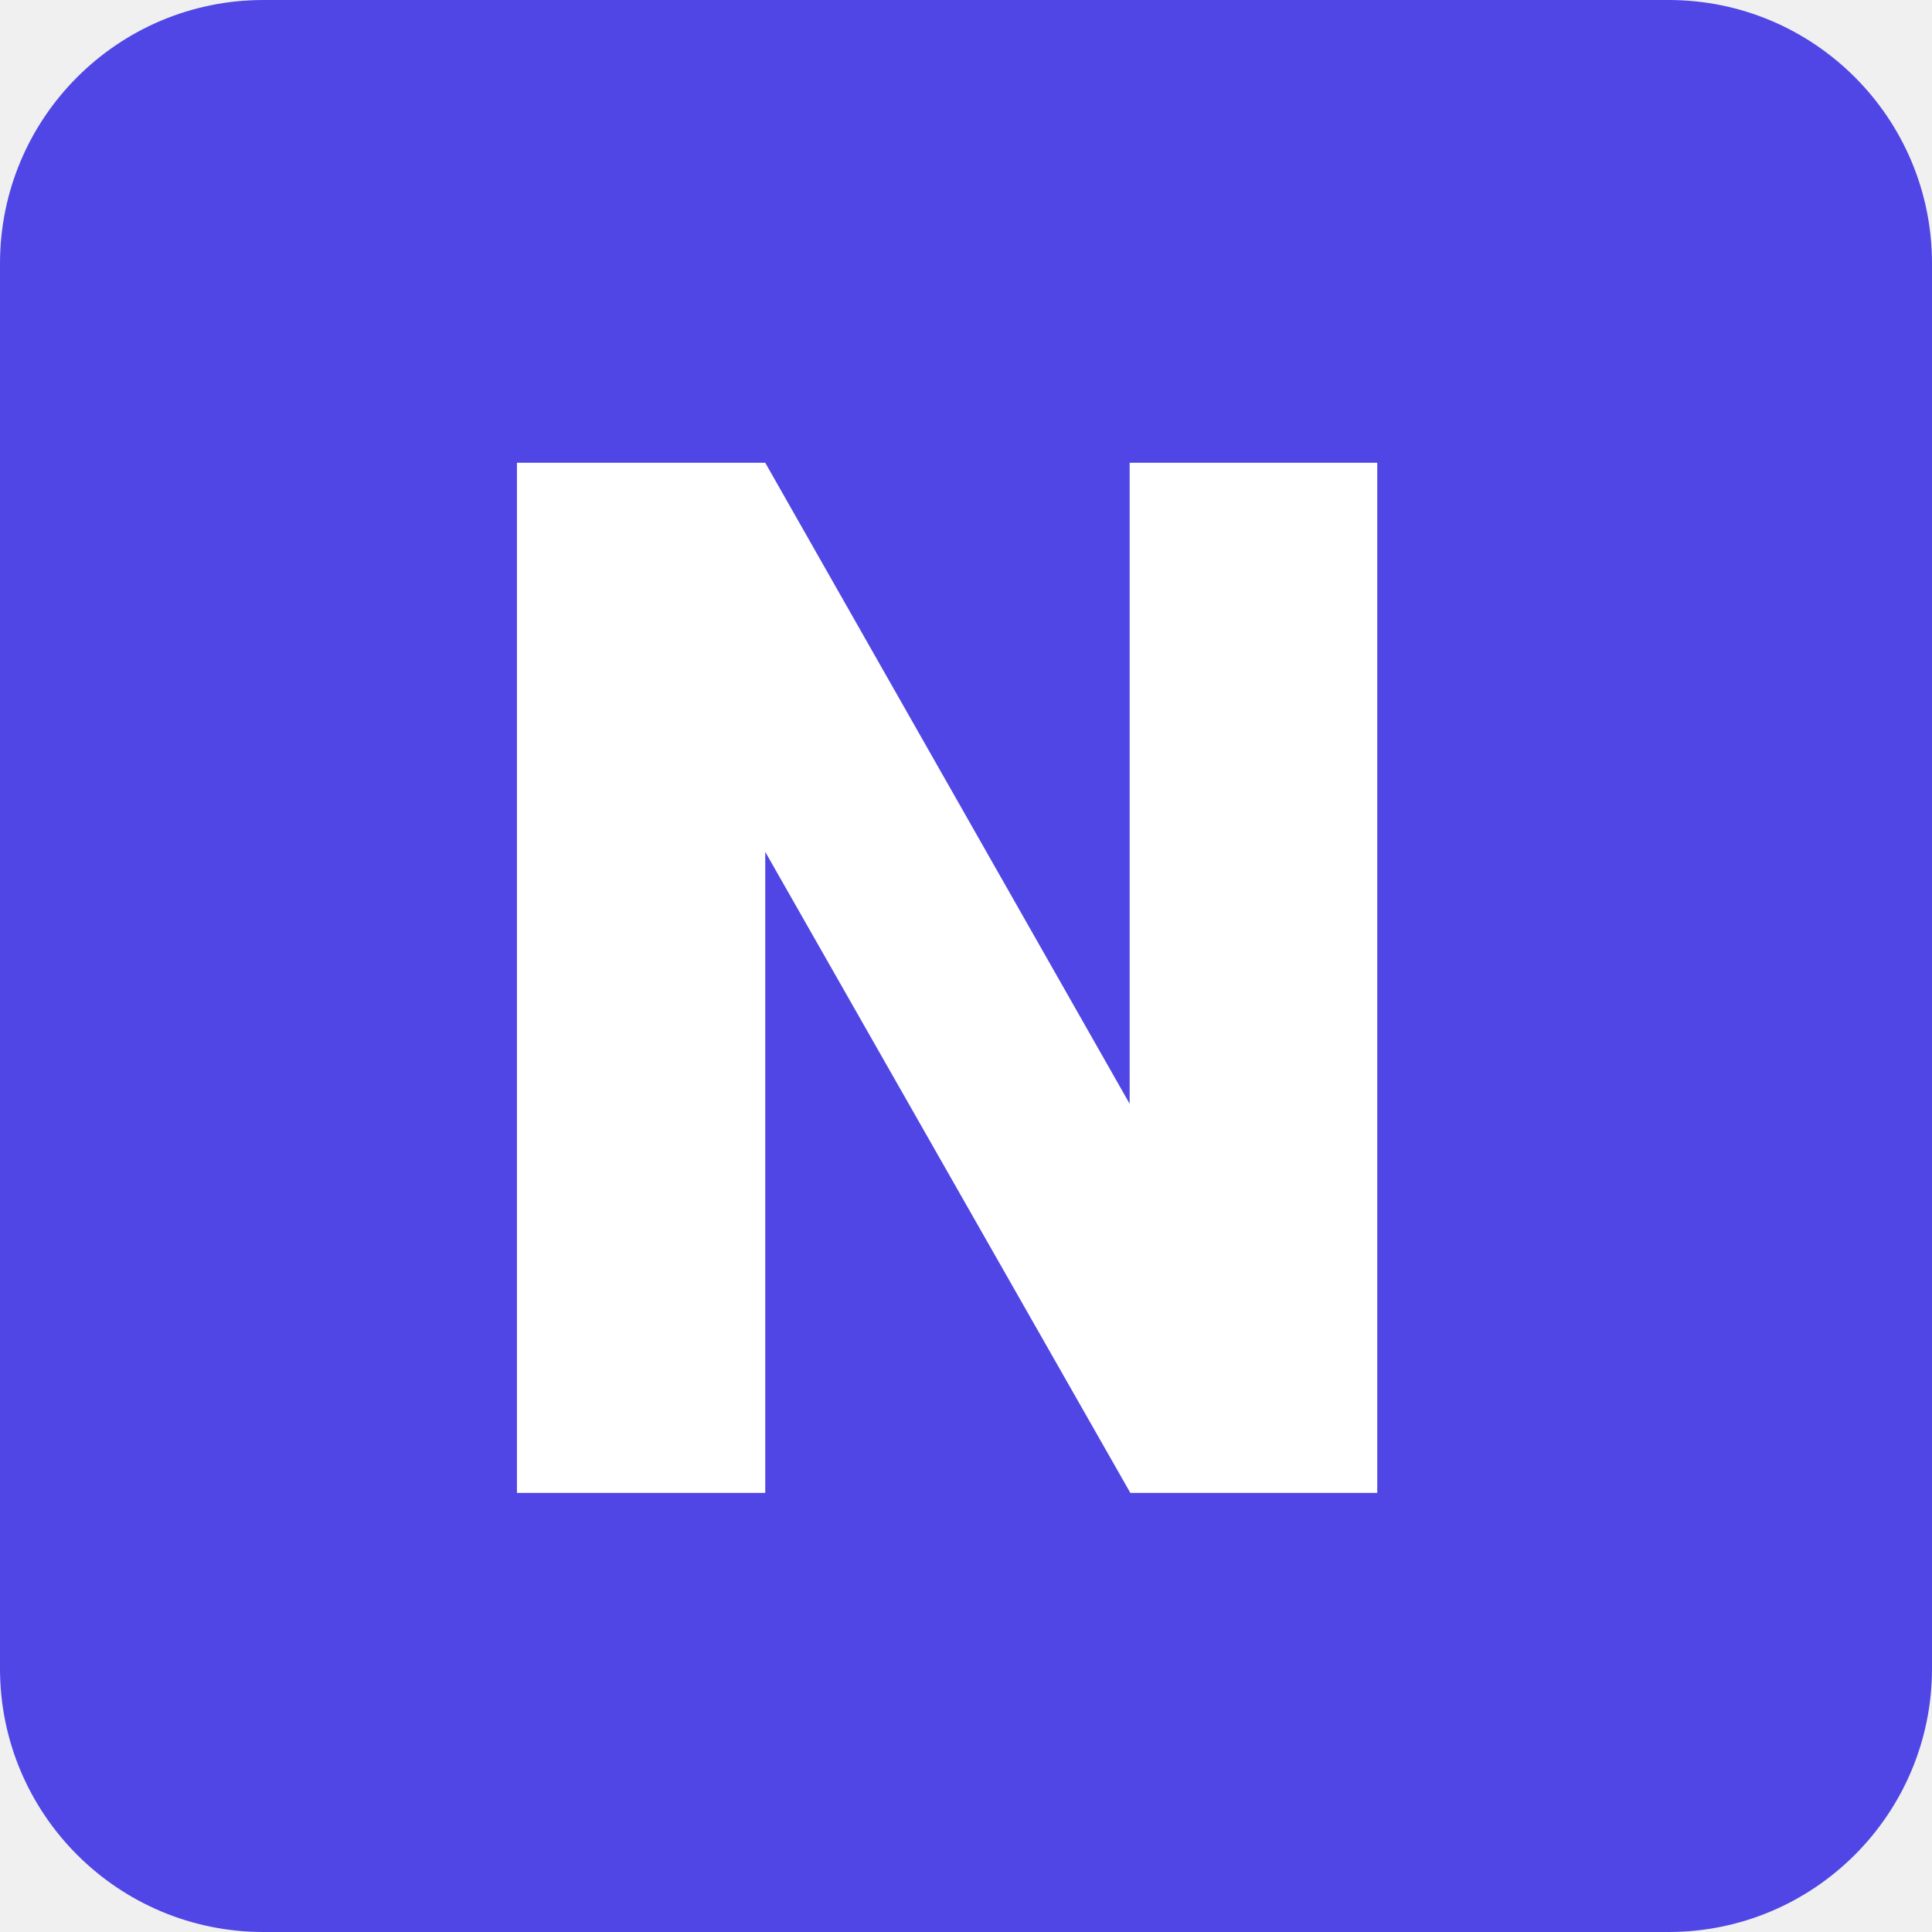
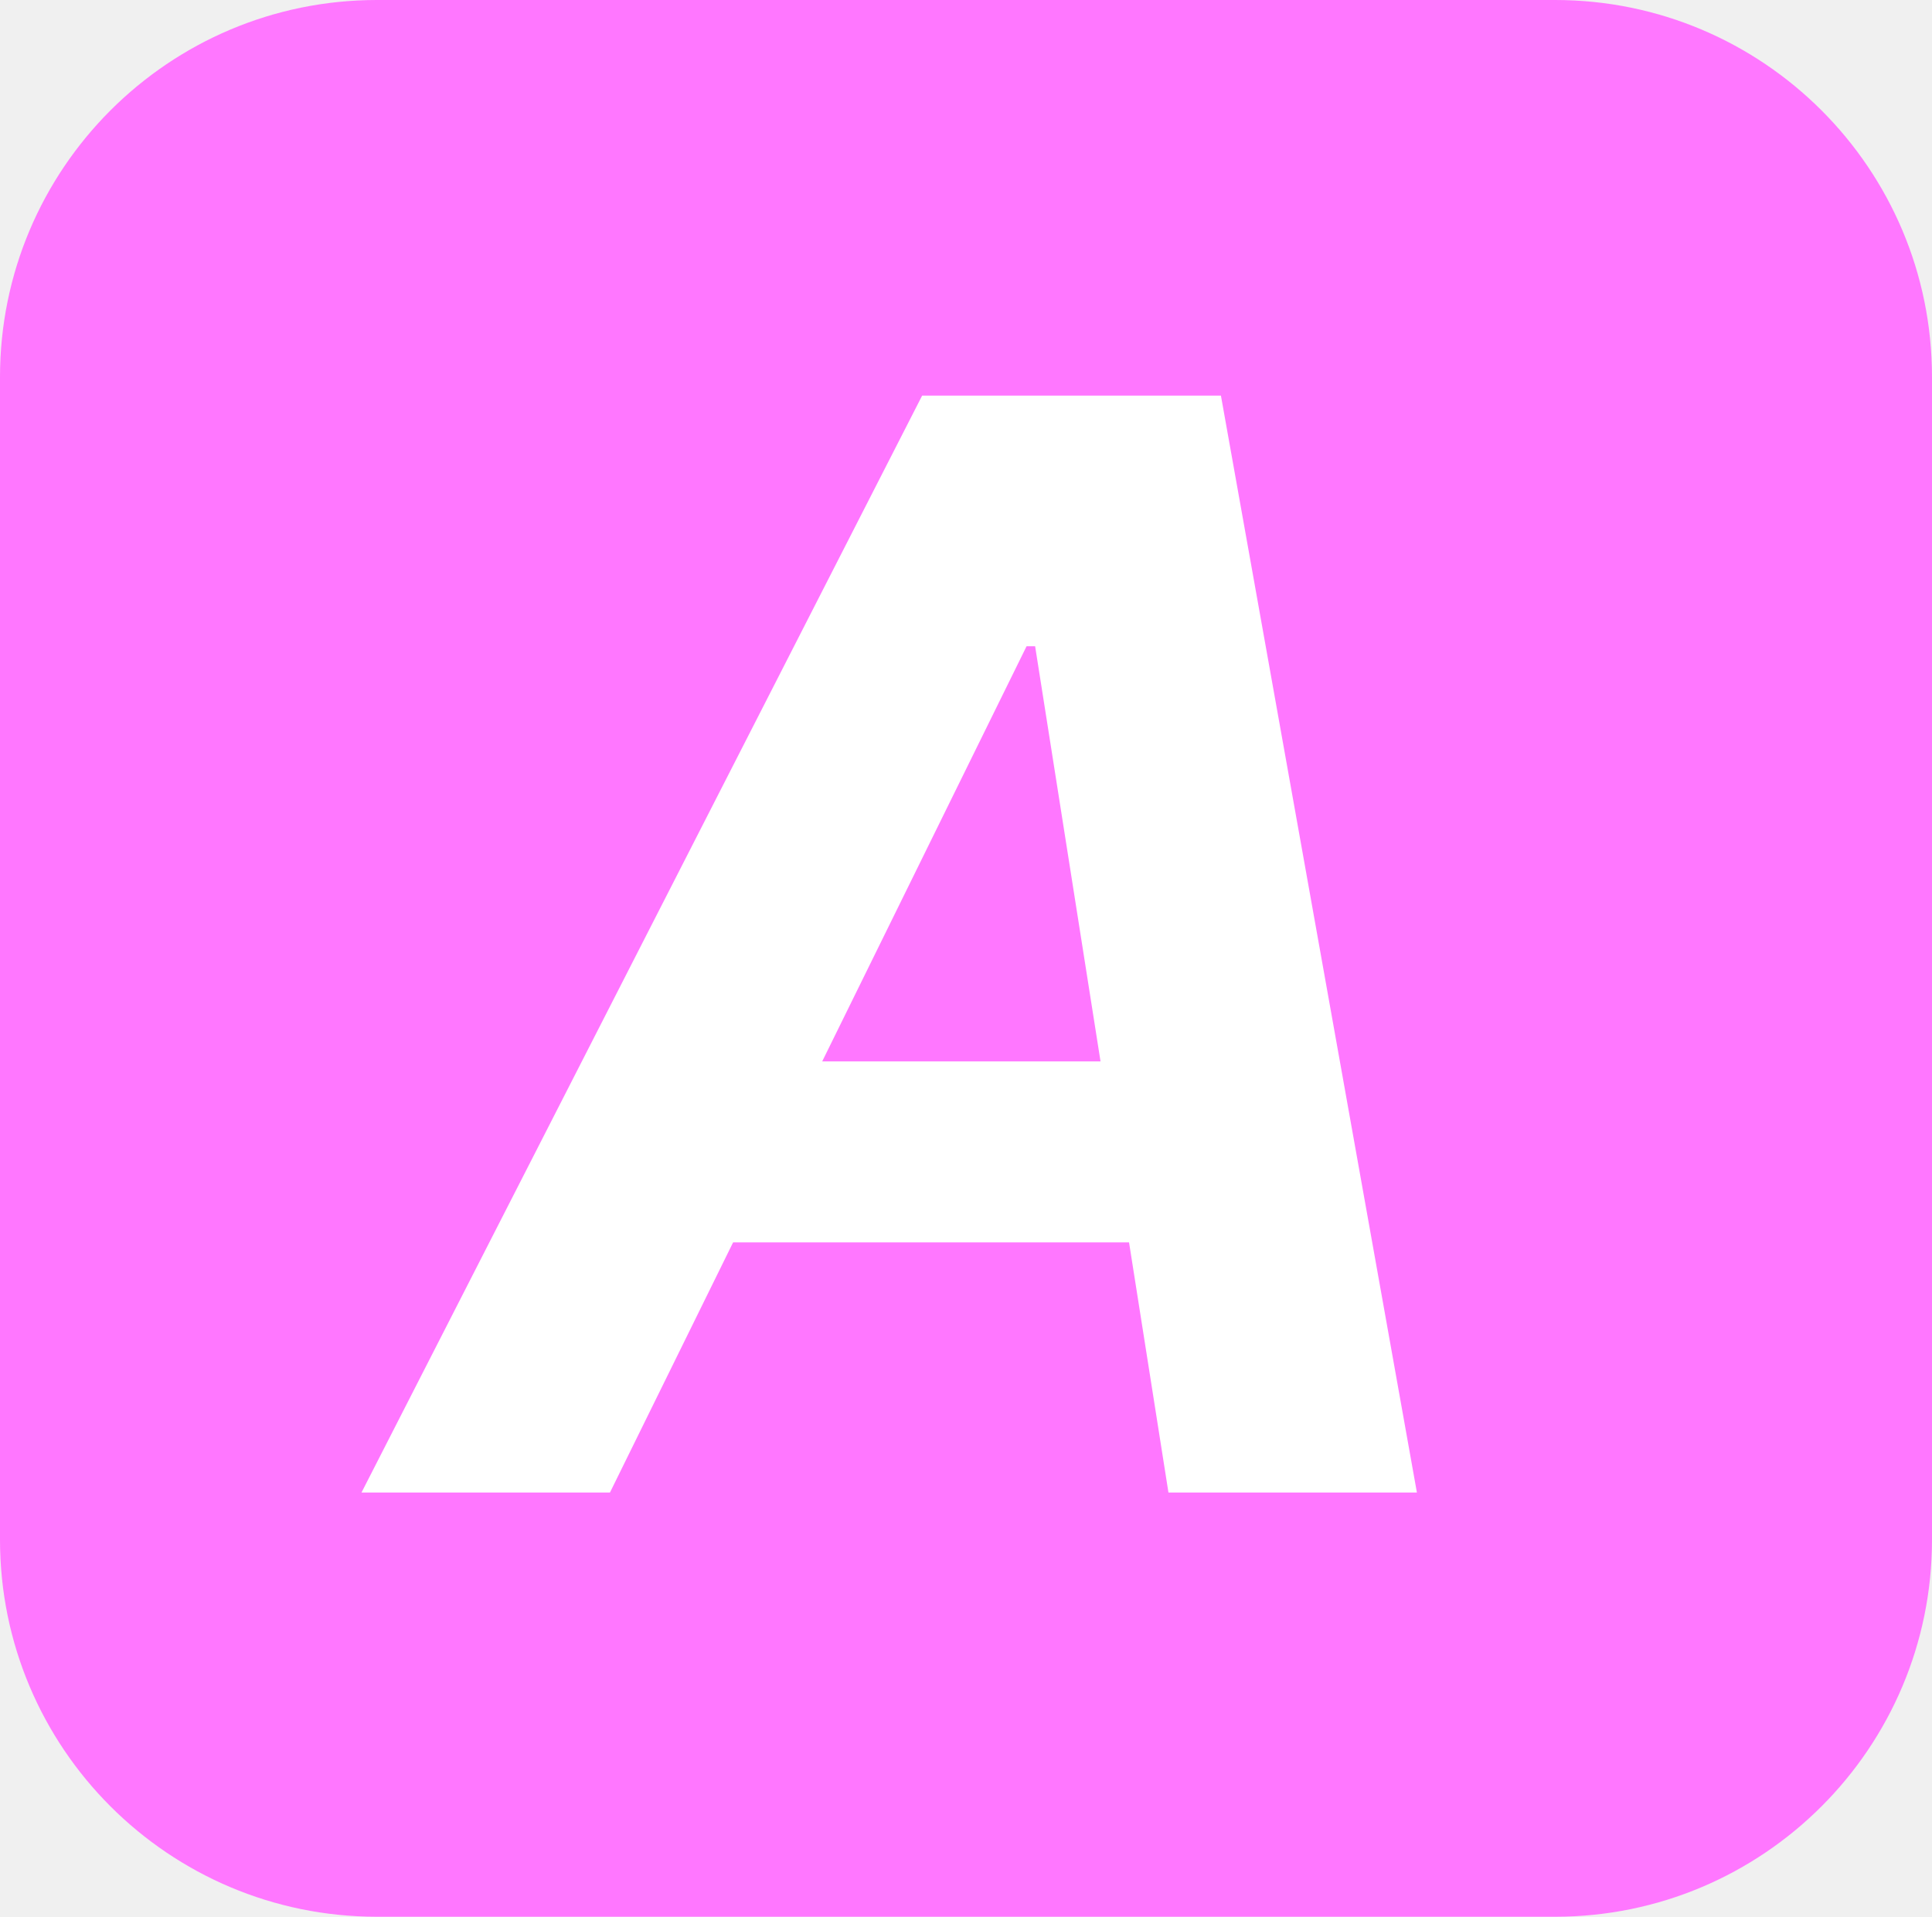
- <svg xmlns="http://www.w3.org/2000/svg" width="44" height="44" viewBox="0 0 44 44" fill="none">
-   <rect width="44" height="44" rx="6" fill="#4F46E5" />
-   <path d="M31.366 34H25.743L17.428 19.401V34H11.773V10.539H17.428L25.727 25.138V10.539H31.366V34Z" fill="white" />
+ <svg xmlns="http://www.w3.org/2000/svg" width="123" height="122" viewBox="0 0 123 122" fill="none">
+   <rect width="123" height="122" rx="24" fill="#FF77FF" />
+   <path d="M38.832 95H23.014L58.707 25.182H77.73L90.207 95H74.389L65.901 41.136H65.355L38.832 95ZM42.446 67.557H79.81L77.832 79.079H40.469L42.446 67.557Z" fill="white" />
</svg>
